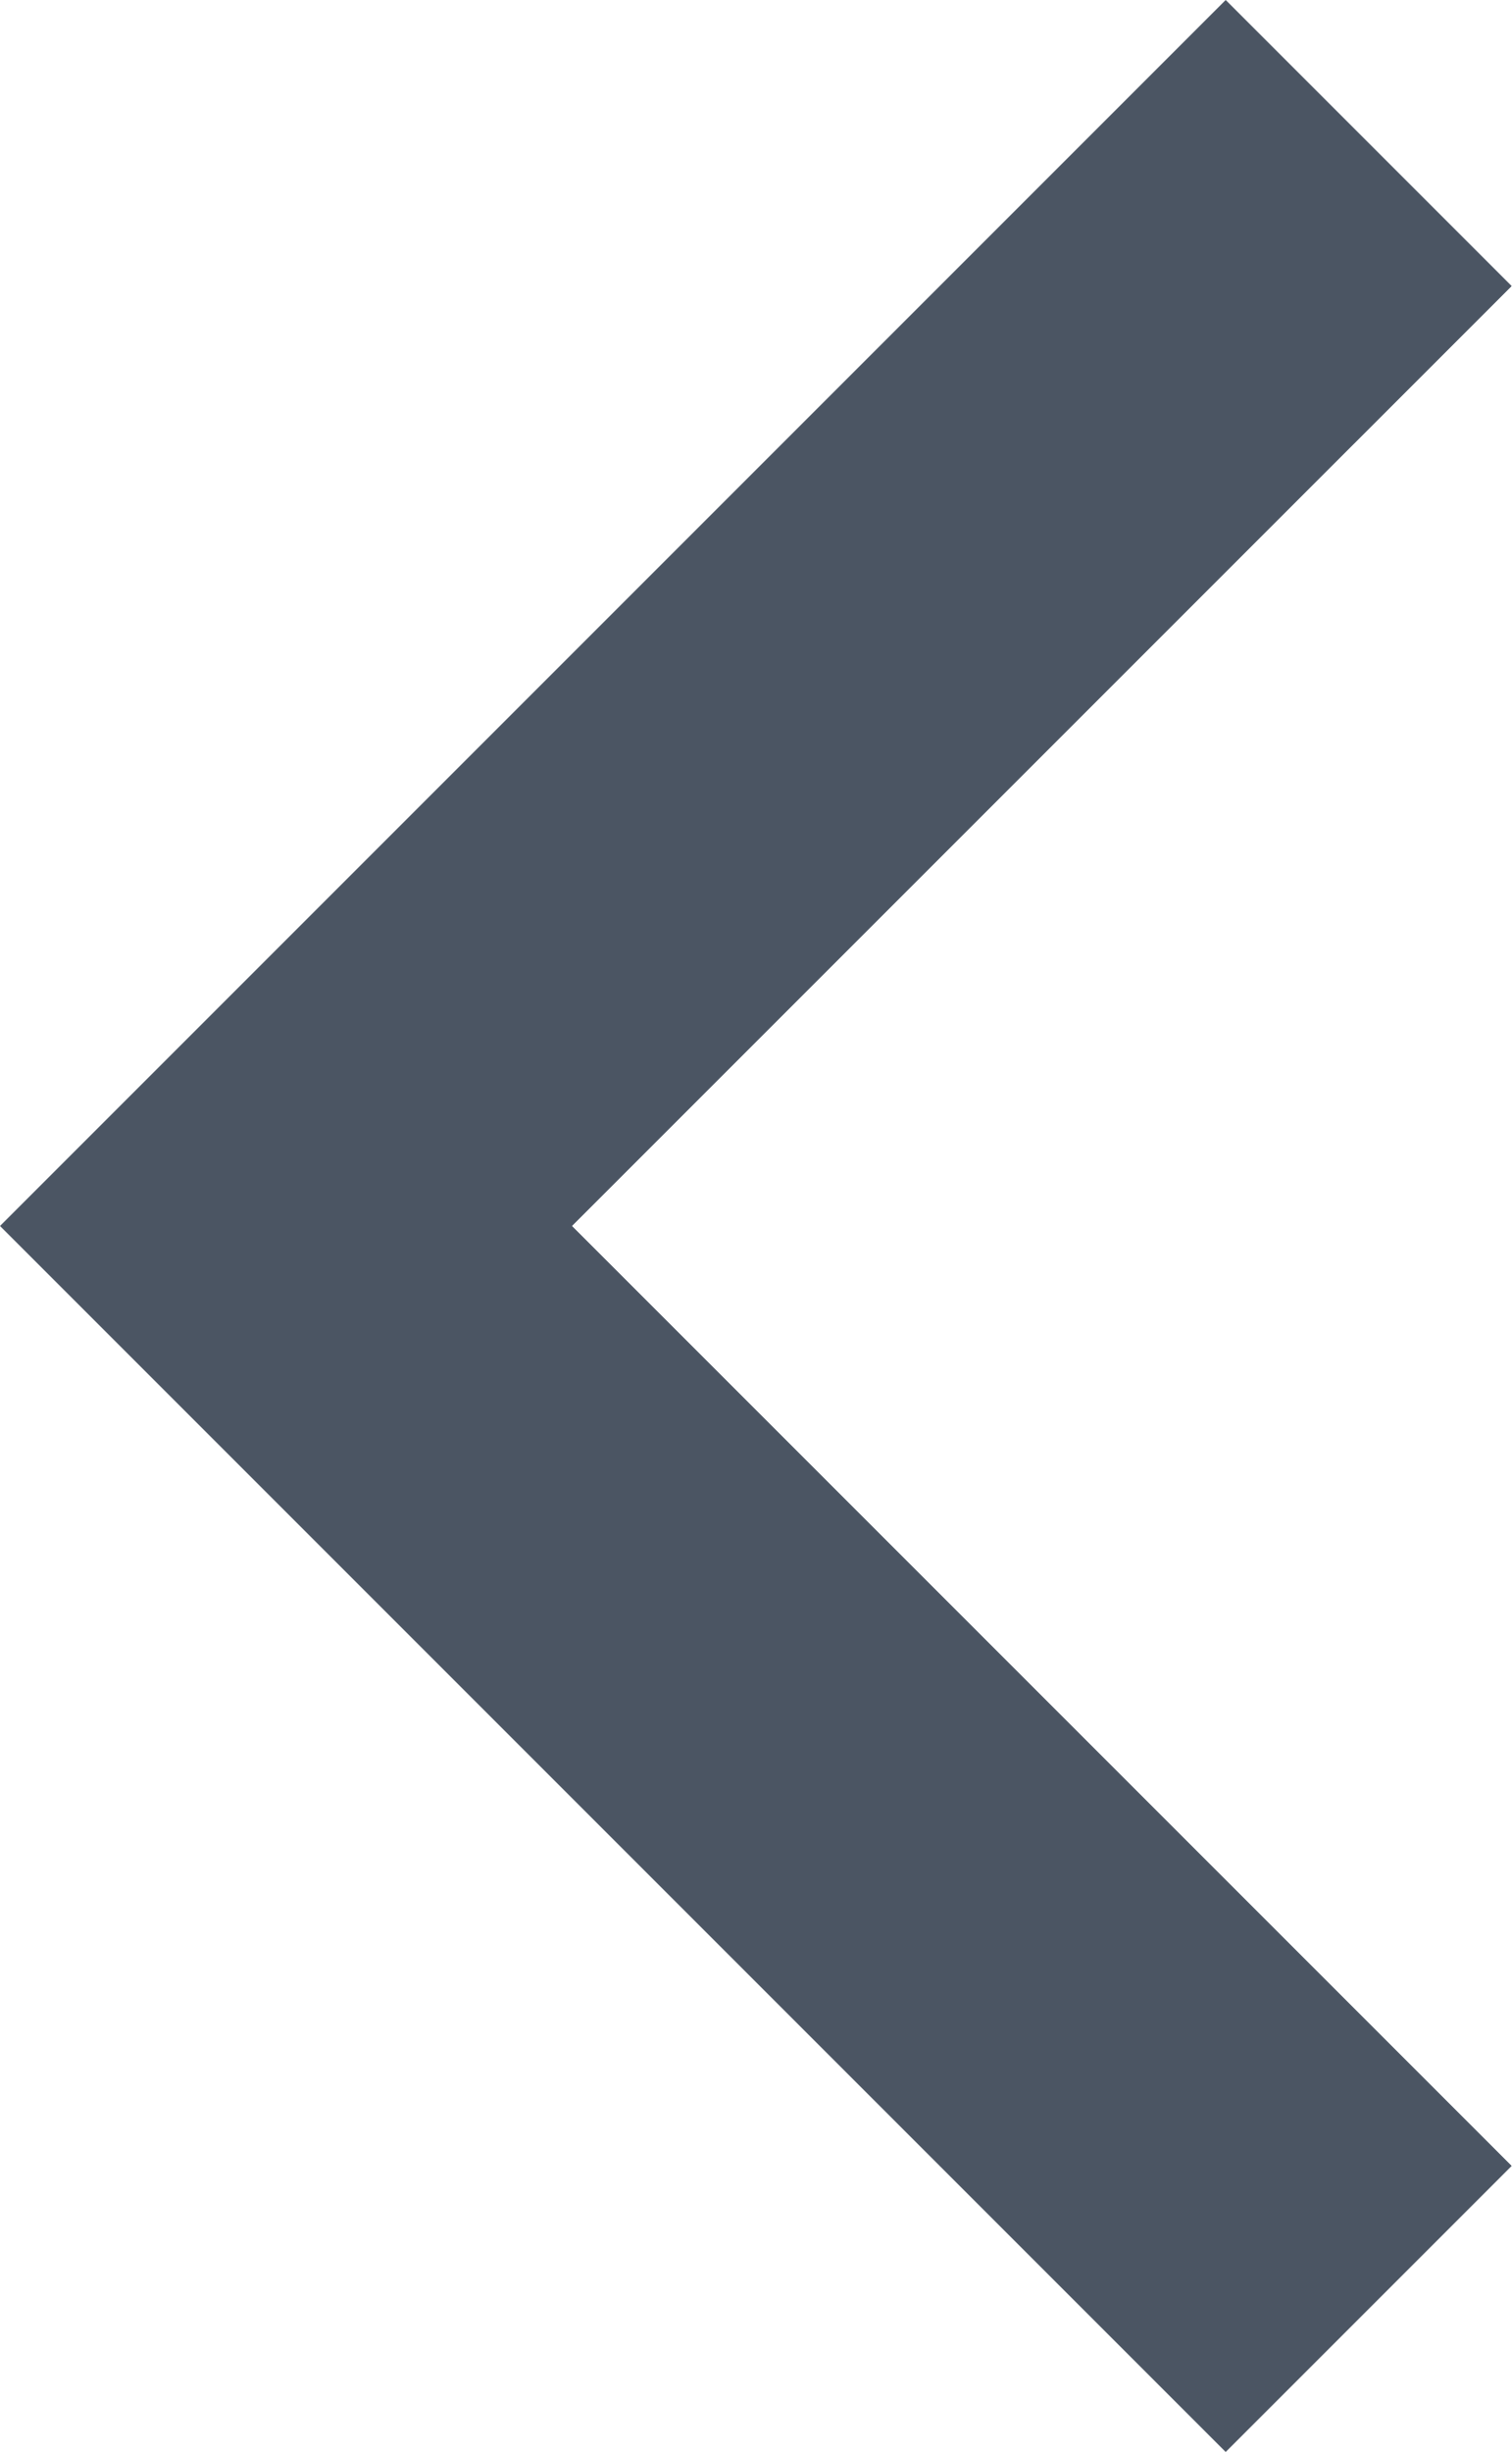
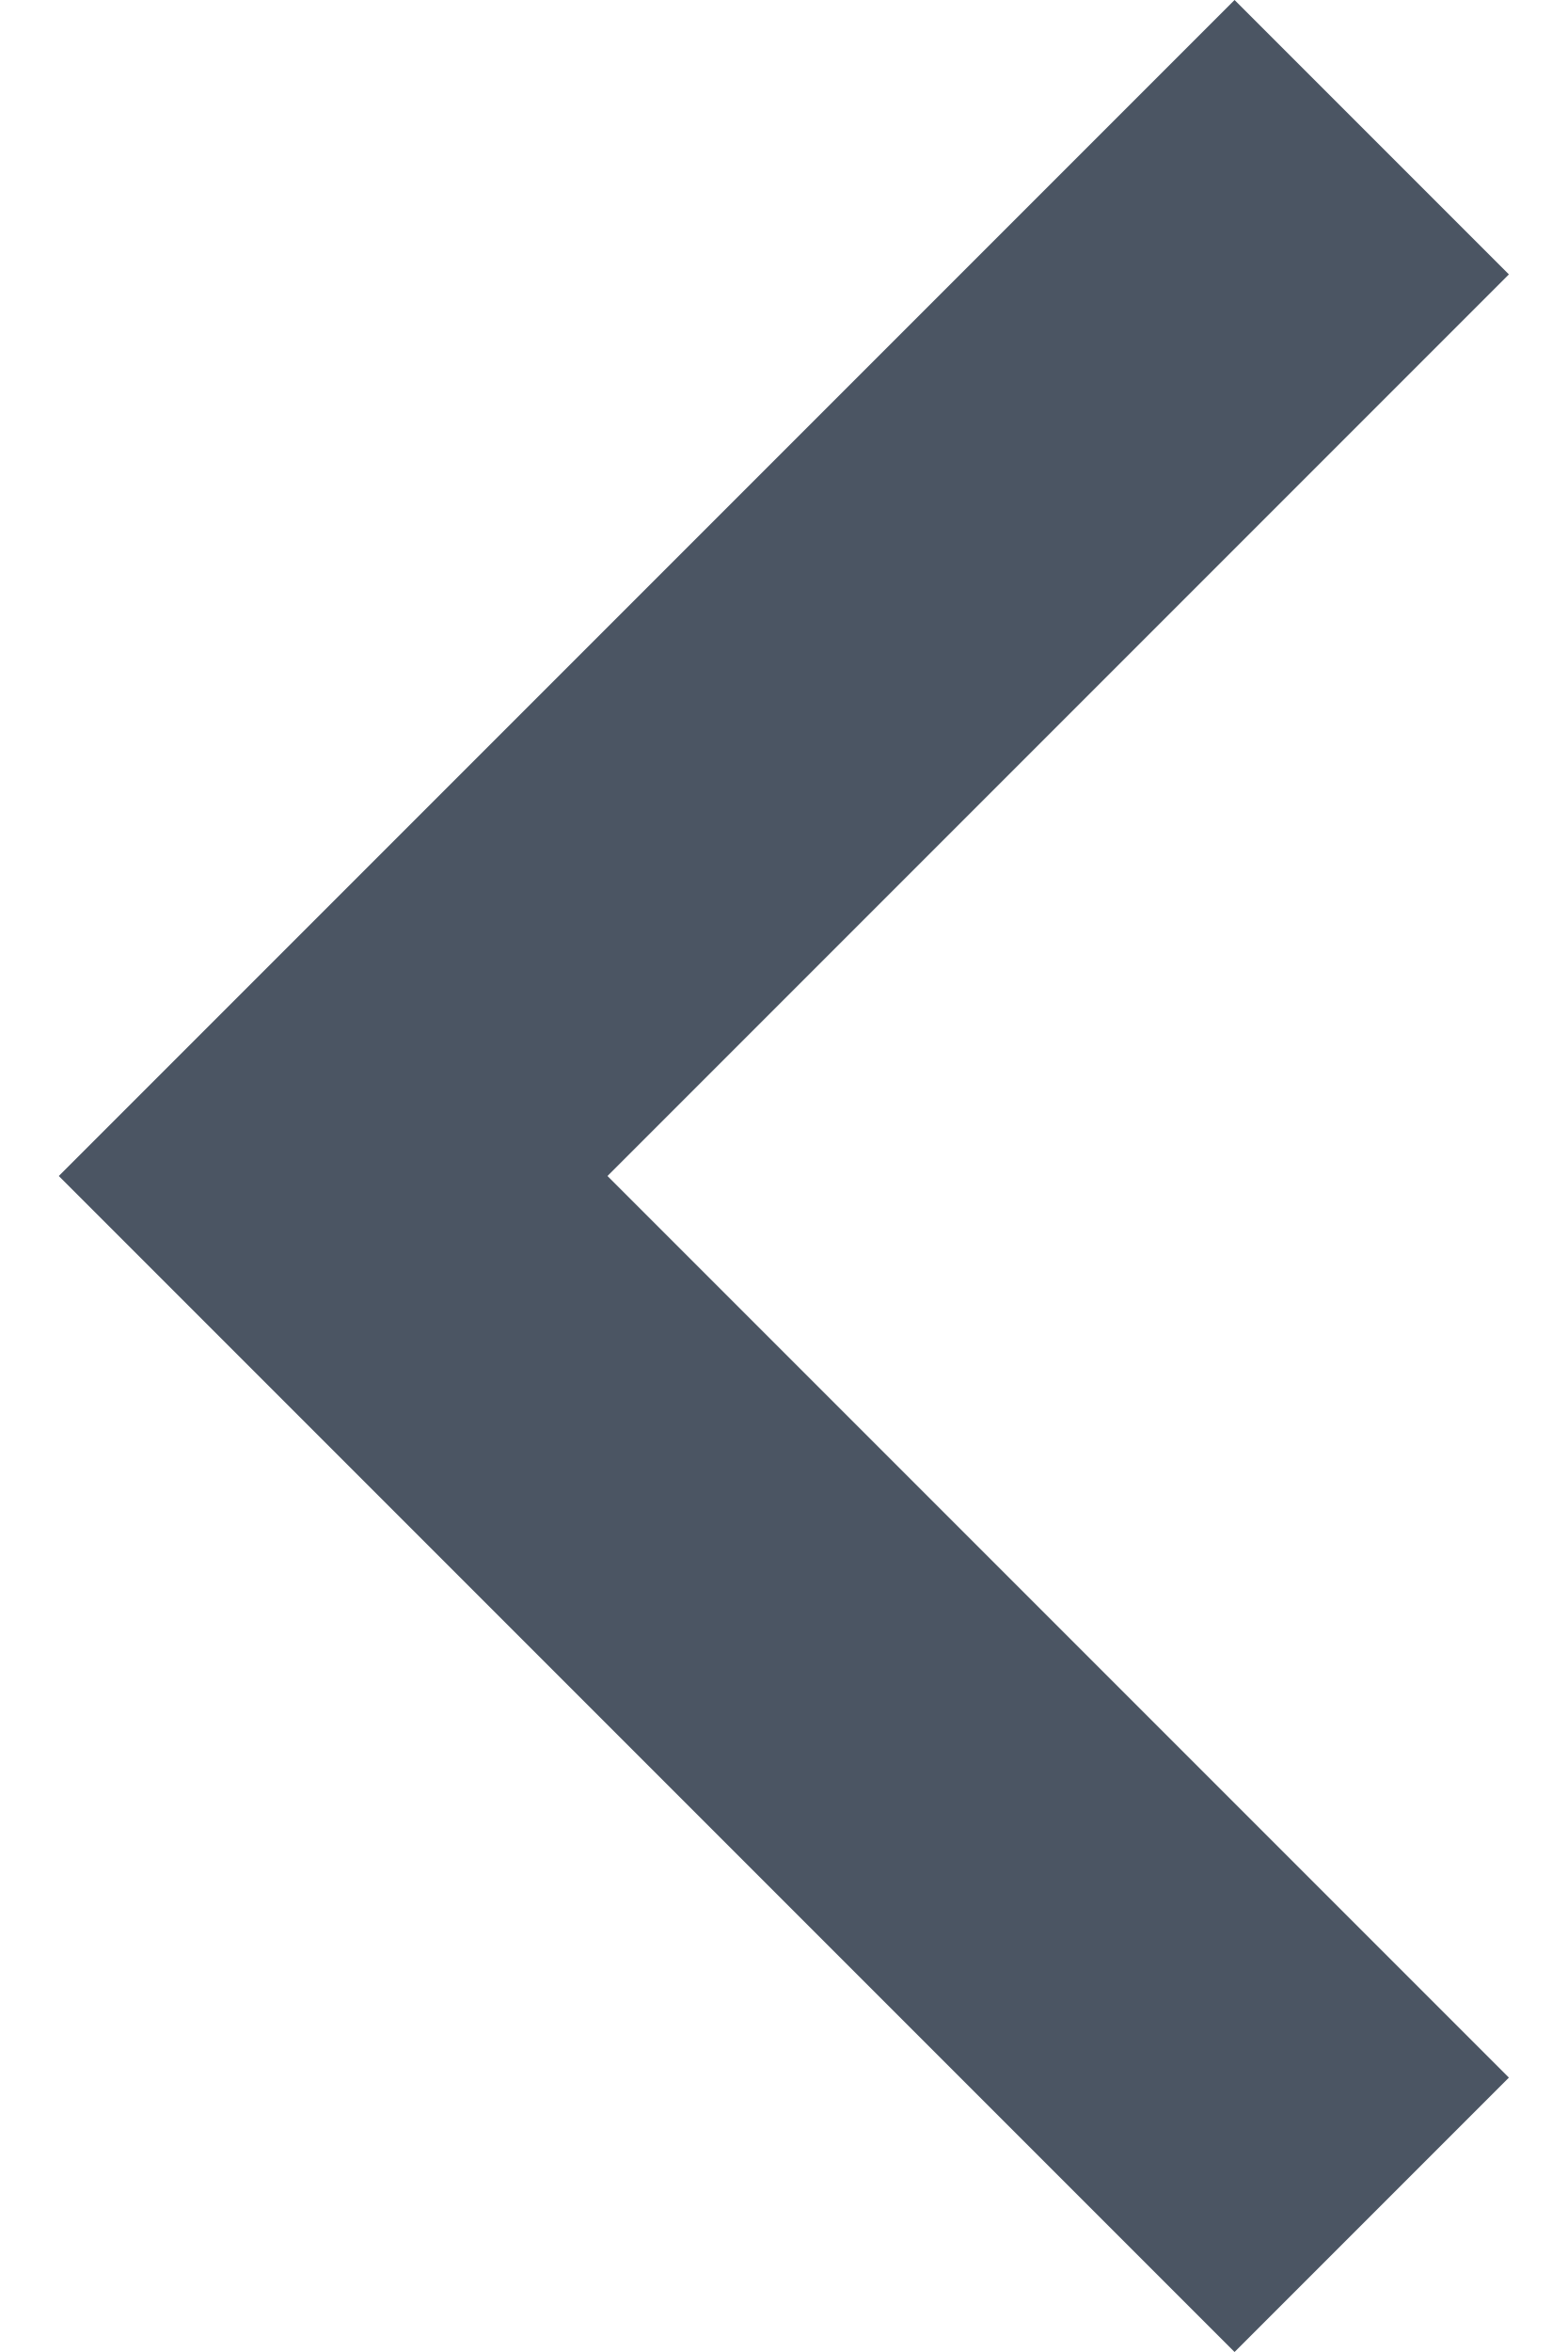
- <svg xmlns="http://www.w3.org/2000/svg" preserveAspectRatio="none" overflow="visible" style="display: block;" width="7.4" height="12" viewBox="0 0 7.4 12" fill="none">
+ <svg xmlns="http://www.w3.org/2000/svg" width="8" height="12" viewBox="0 0 7.4 12" fill="none">
  <g id="Container">
    <path id="Icon" d="M6 12L0 6L6 0L7.4 1.4L2.8 6L7.4 10.6L6 12V12" fill="#4B5563" />
  </g>
</svg>
